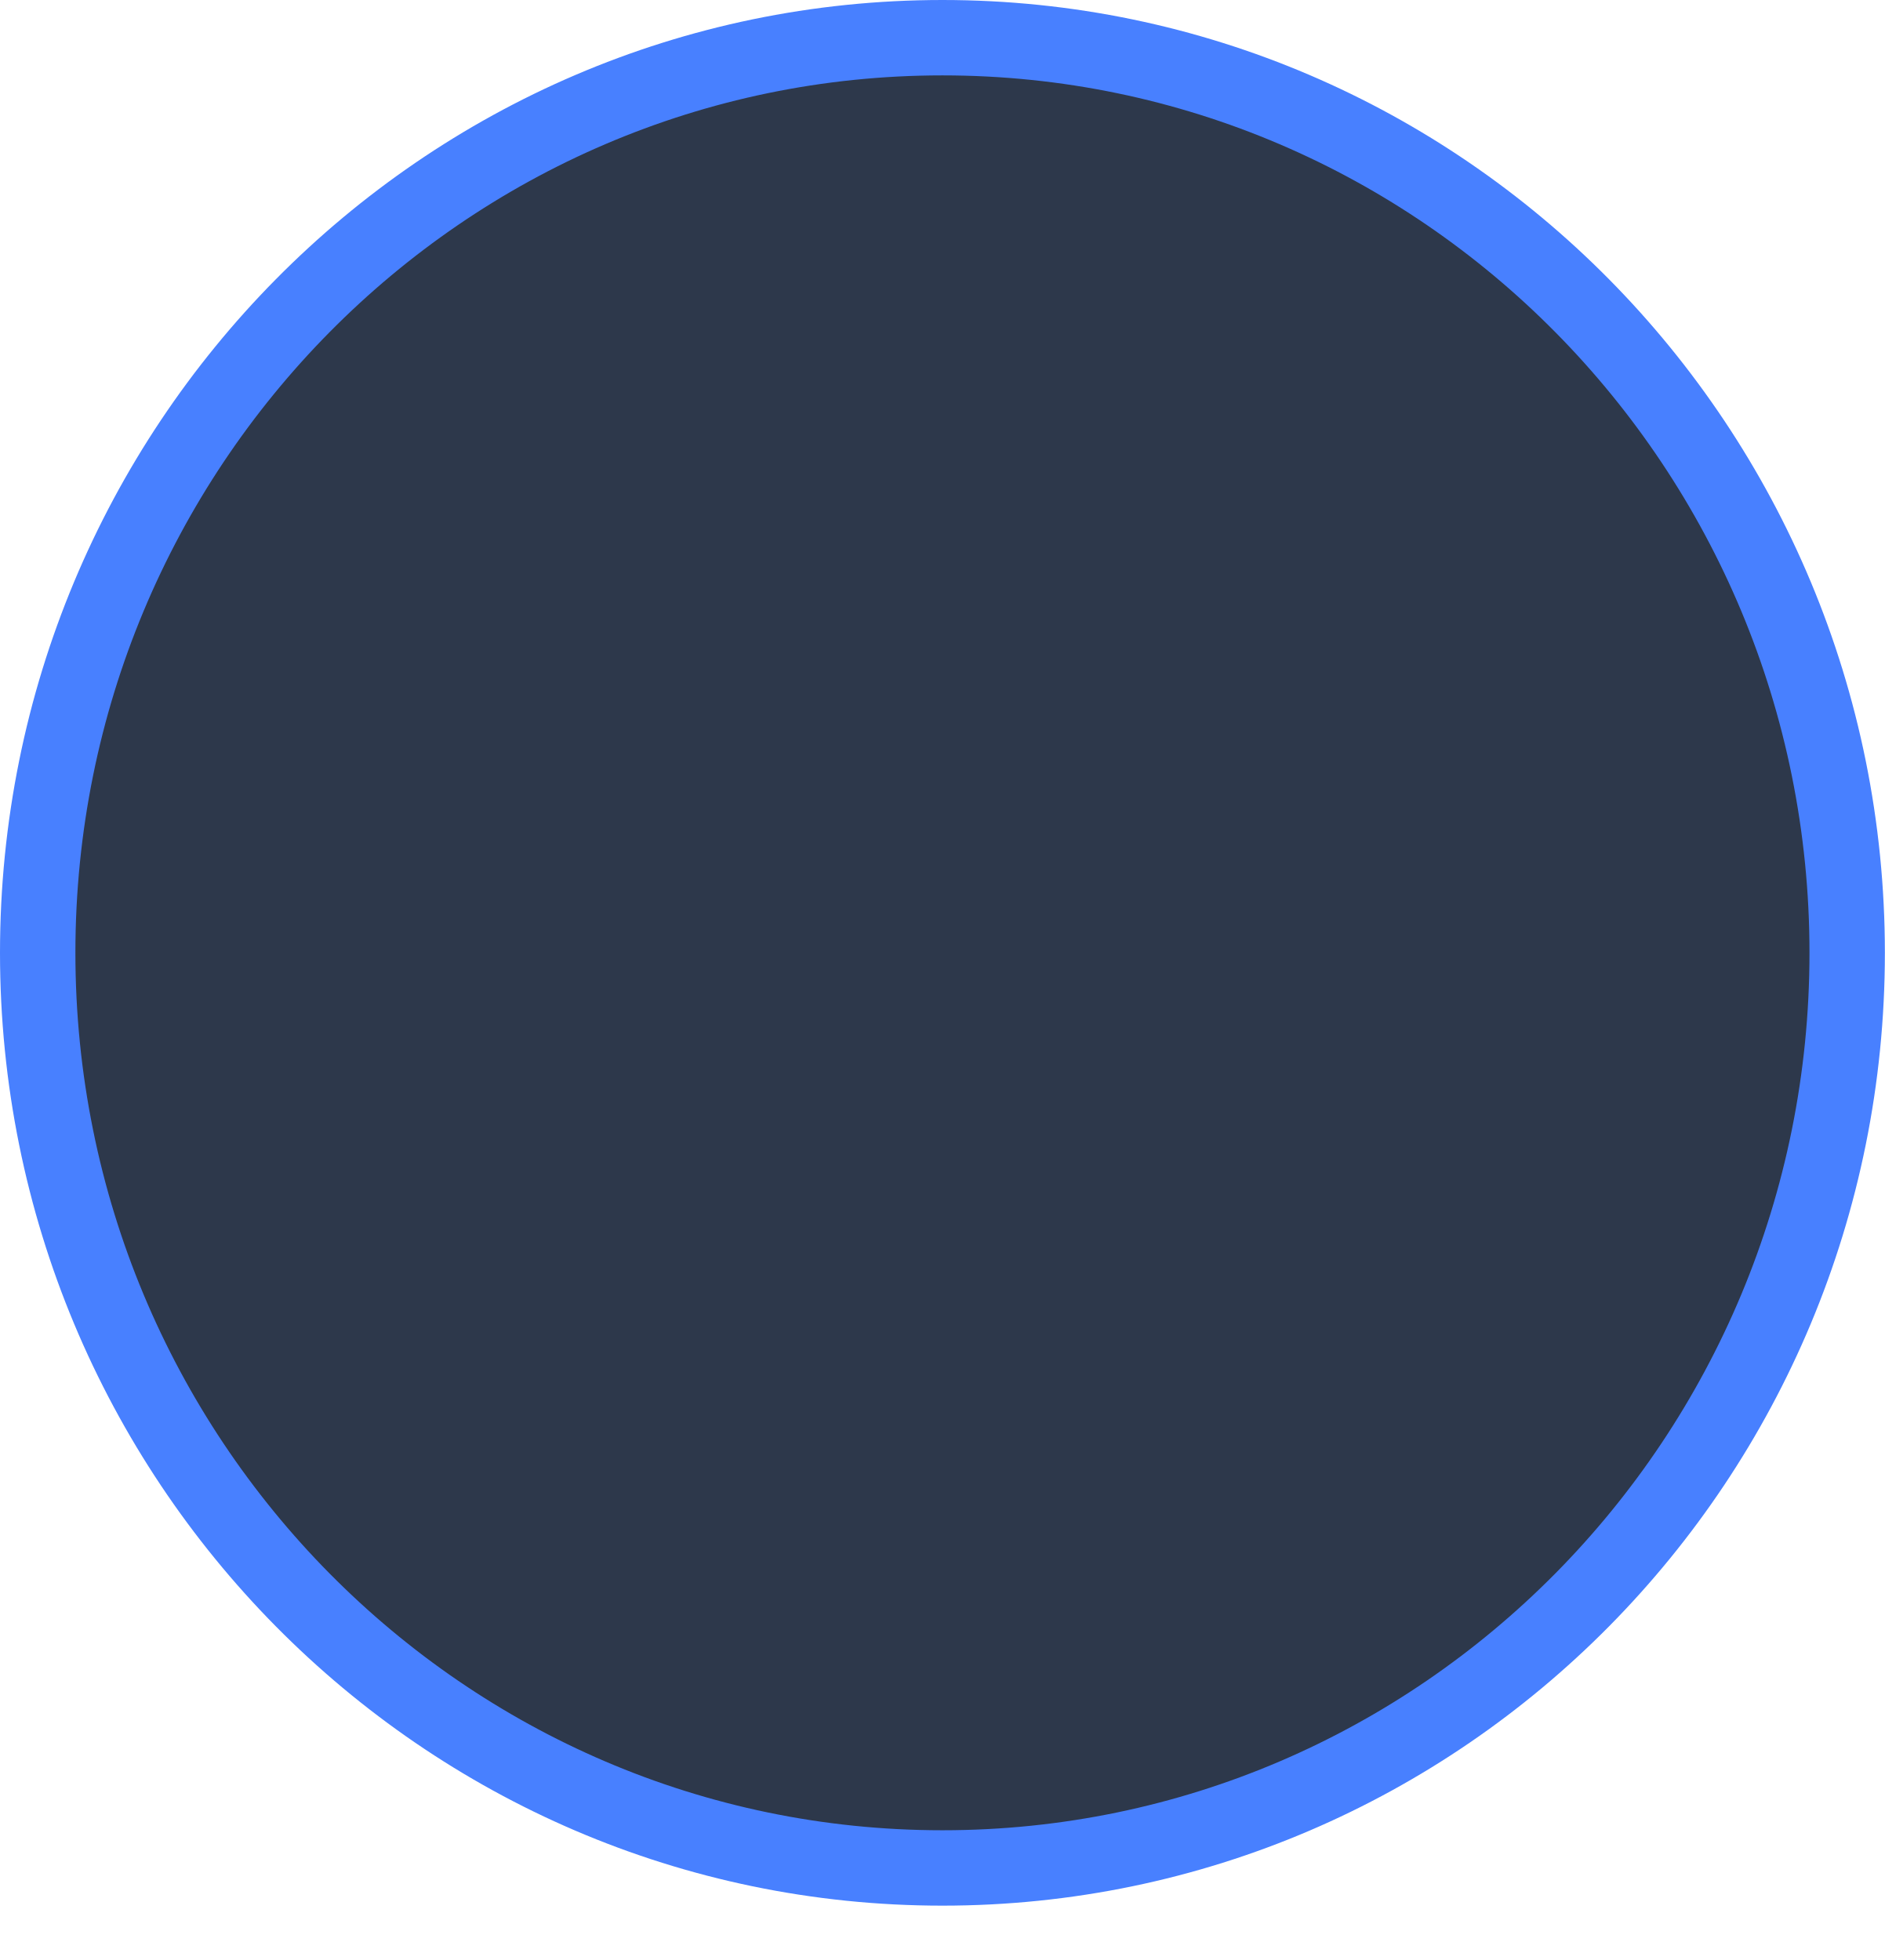
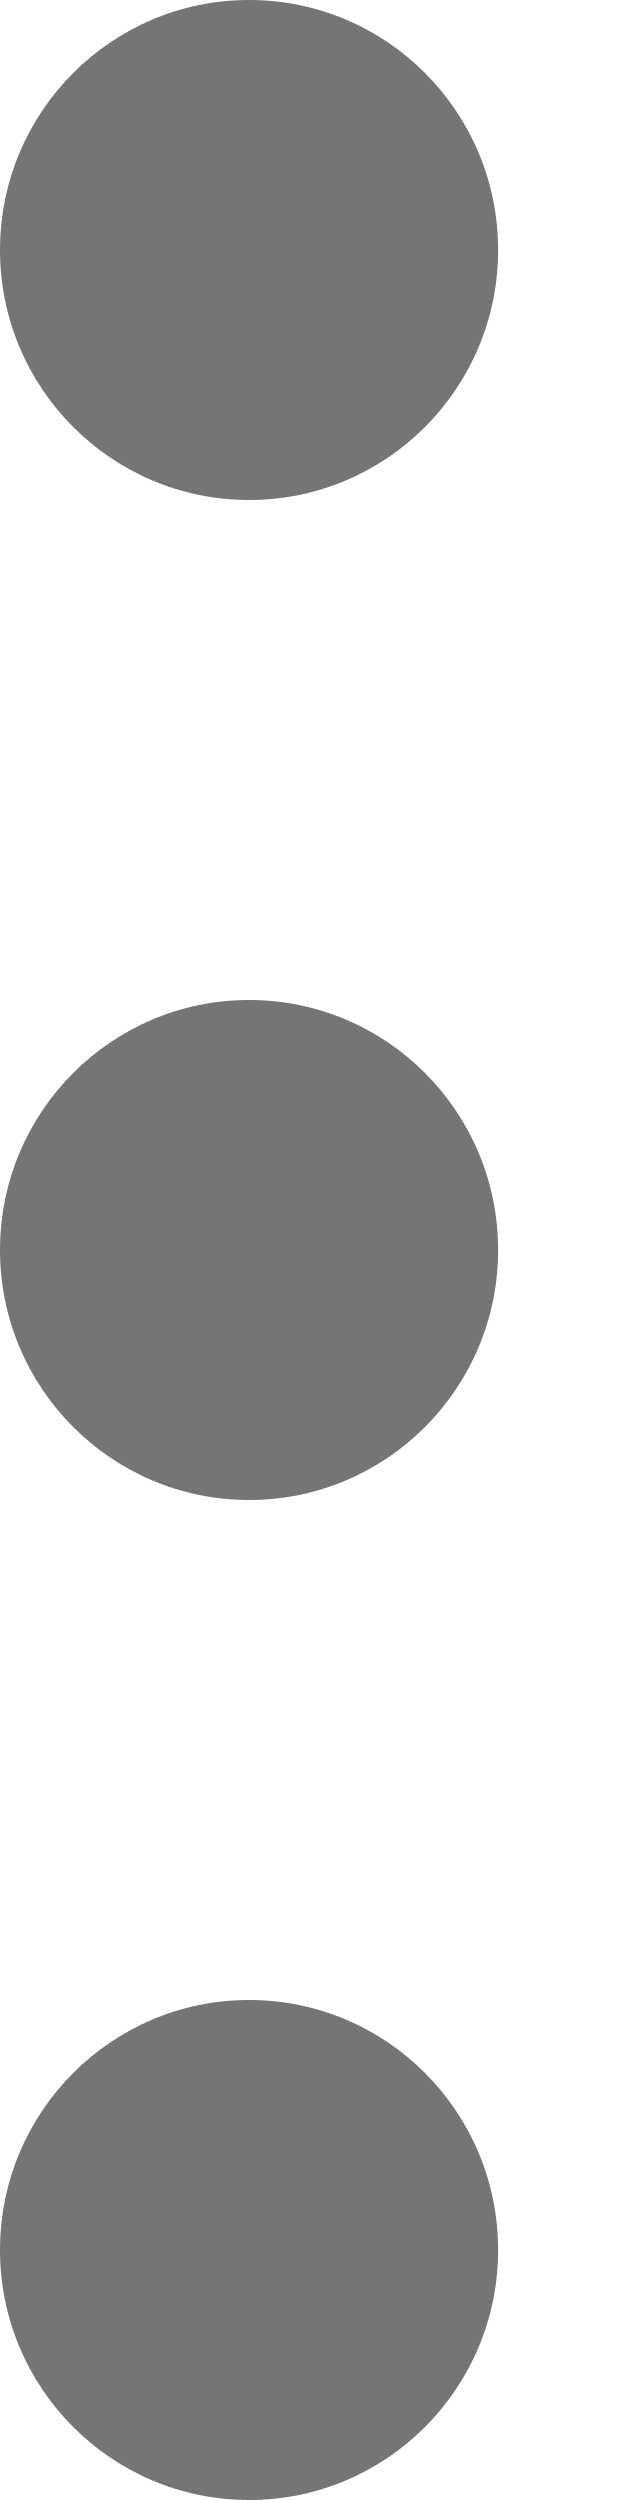
- <svg xmlns="http://www.w3.org/2000/svg" width="25" height="26" viewBox="0 0 25 26" fill="none">
-   <path fill-rule="evenodd" clip-rule="evenodd" d="M12.5 24.779C19.127 24.779 24.5 19.344 24.5 12.639C24.5 5.935 19.127 0.5 12.5 0.5C5.873 0.5 0.5 5.935 0.5 12.639C0.5 19.344 5.873 24.779 12.5 24.779Z" fill="#2D384B" stroke="#4880FF" />
+ <svg xmlns="http://www.w3.org/2000/svg" width="4" height="16" viewBox="0 0 4 16" fill="none">
+   <path fill-rule="evenodd" clip-rule="evenodd" d="M1.594 3.2C2.475 3.2 3.188 2.484 3.188 1.6C3.188 0.716 2.475 0 1.594 0C0.714 0 0 0.716 0 1.6C0 2.484 0.714 3.2 1.594 3.2Z" fill="#757575" />
+   <path fill-rule="evenodd" clip-rule="evenodd" d="M1.594 9.6C2.475 9.6 3.188 8.884 3.188 8C3.188 7.116 2.475 6.4 1.594 6.4C0.714 6.4 0 7.116 0 8C0 8.884 0.714 9.6 1.594 9.6Z" fill="#757575" />
+   <path fill-rule="evenodd" clip-rule="evenodd" d="M1.594 16C2.475 16 3.188 15.284 3.188 14.4C3.188 13.516 2.475 12.8 1.594 12.8C0.714 12.8 0 13.516 0 14.4C0 15.284 0.714 16 1.594 16Z" fill="#757575" />
</svg>
